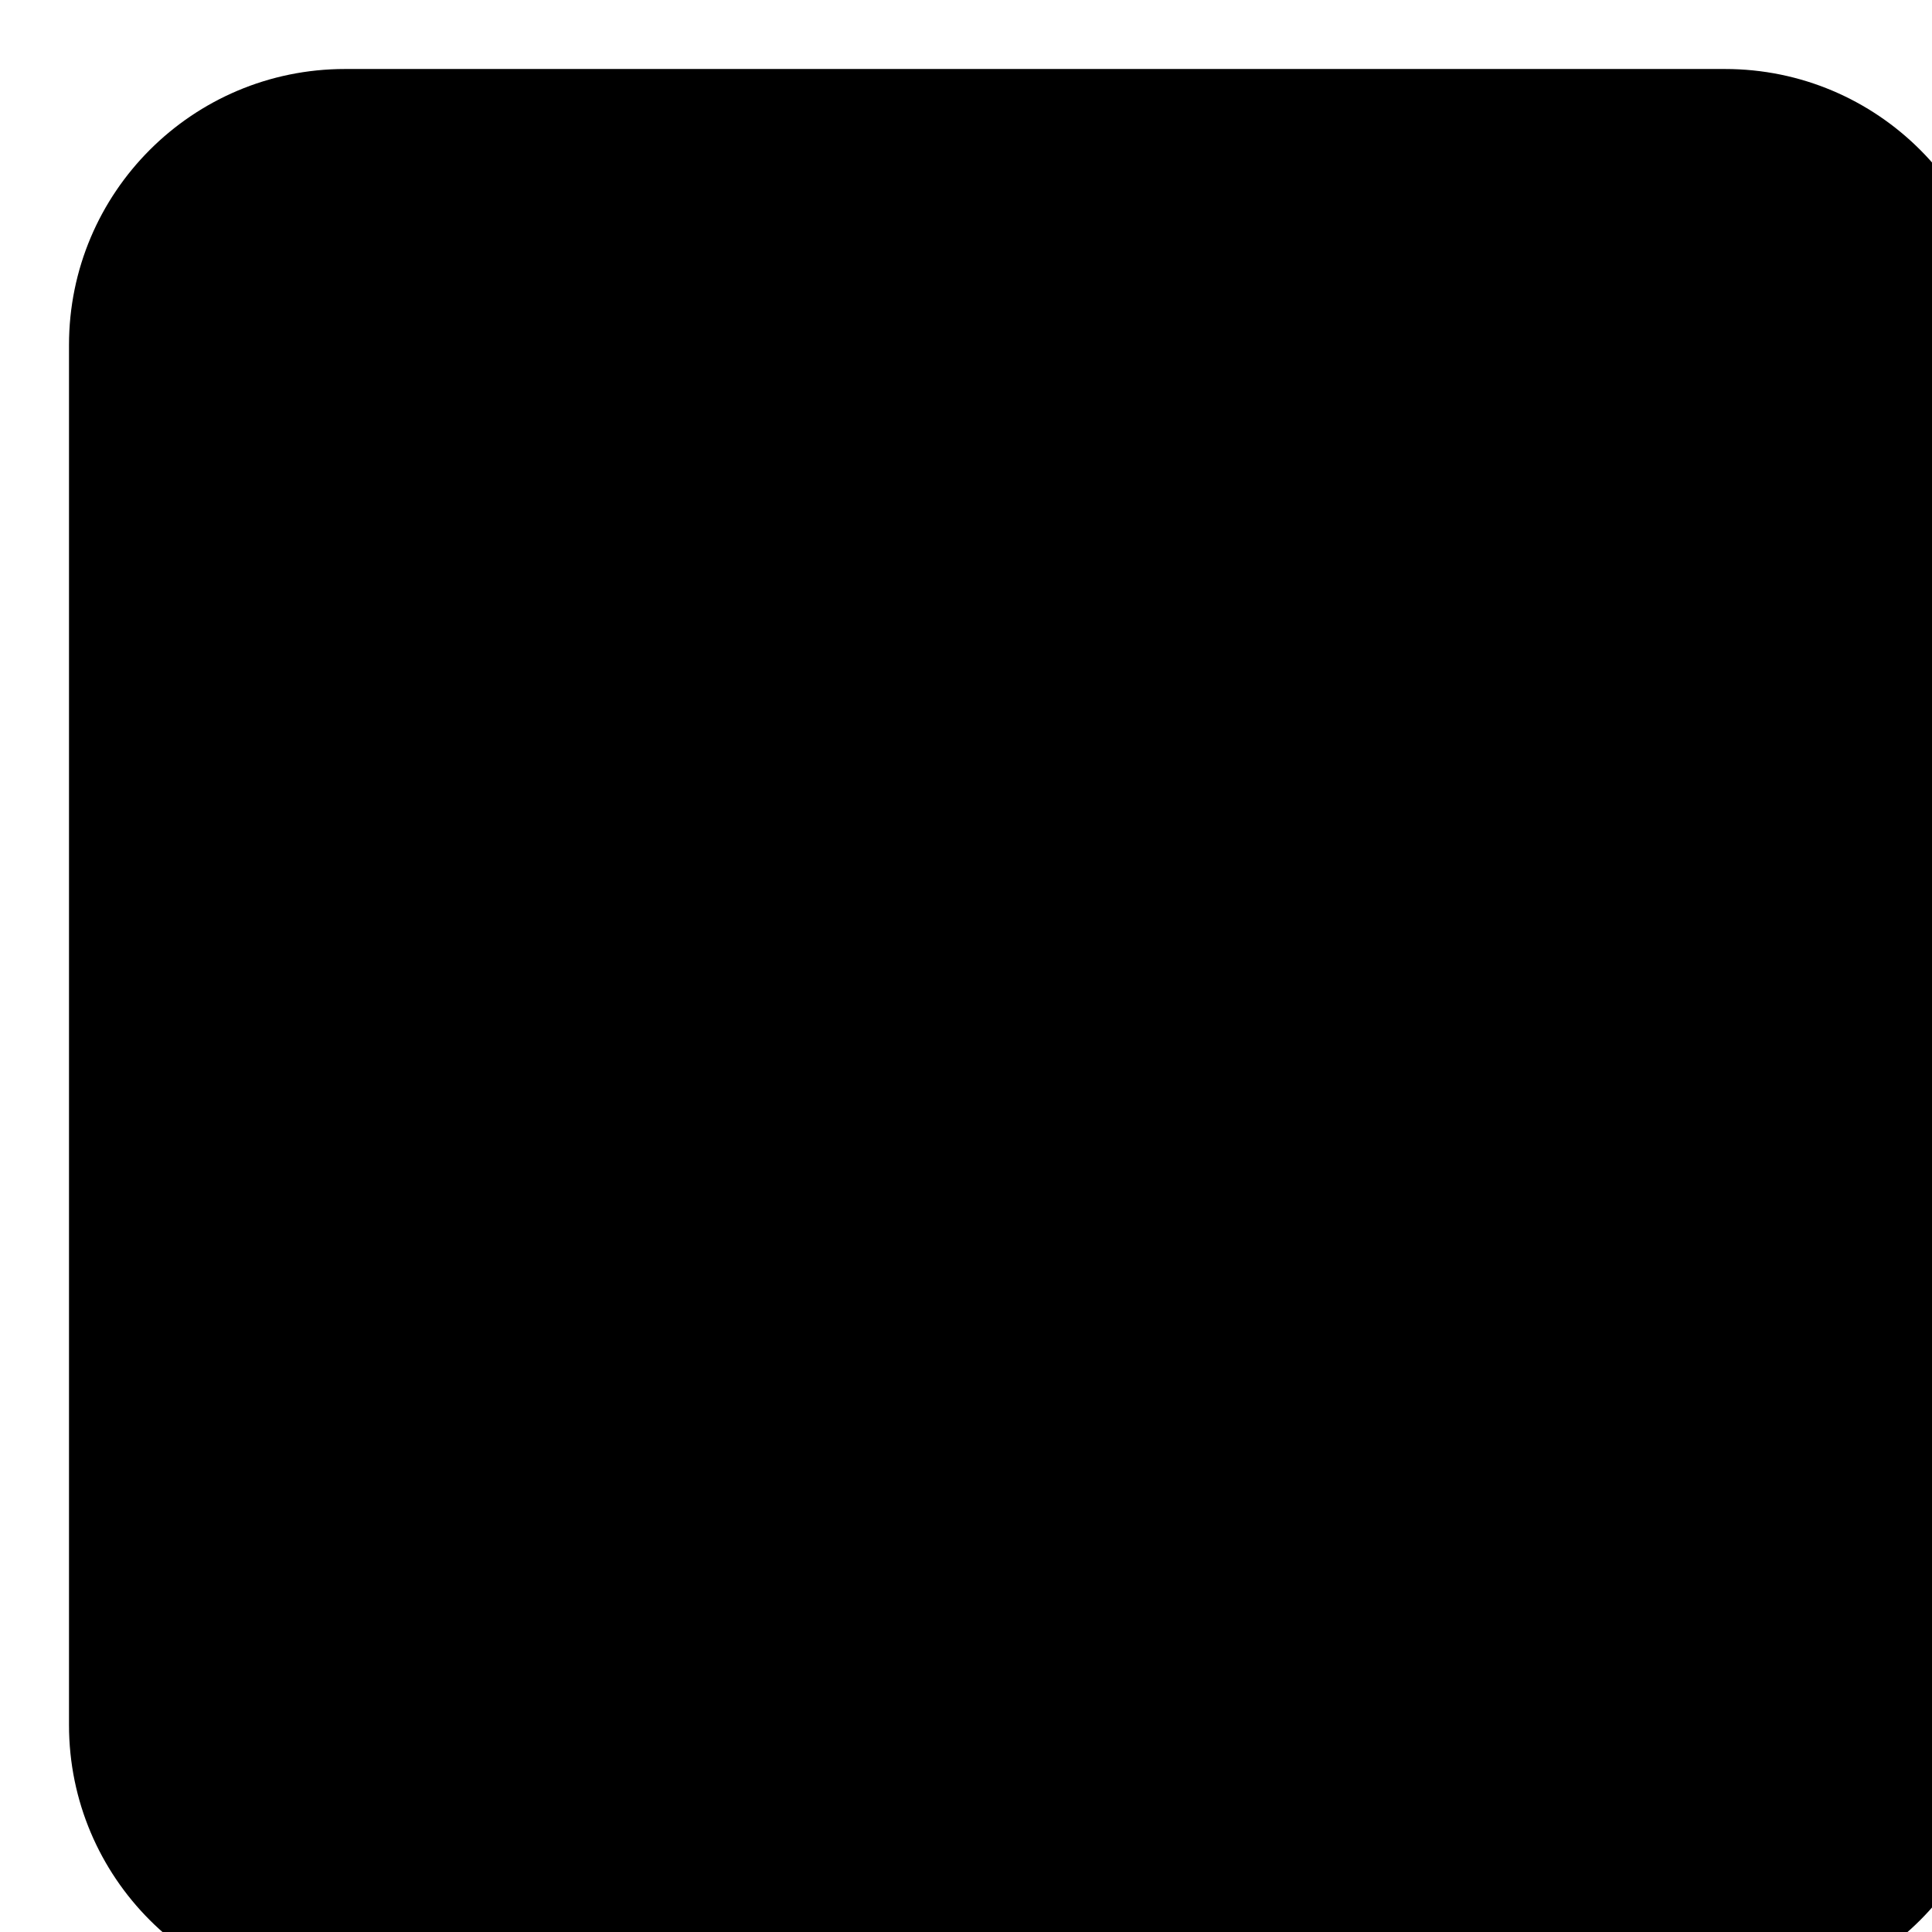
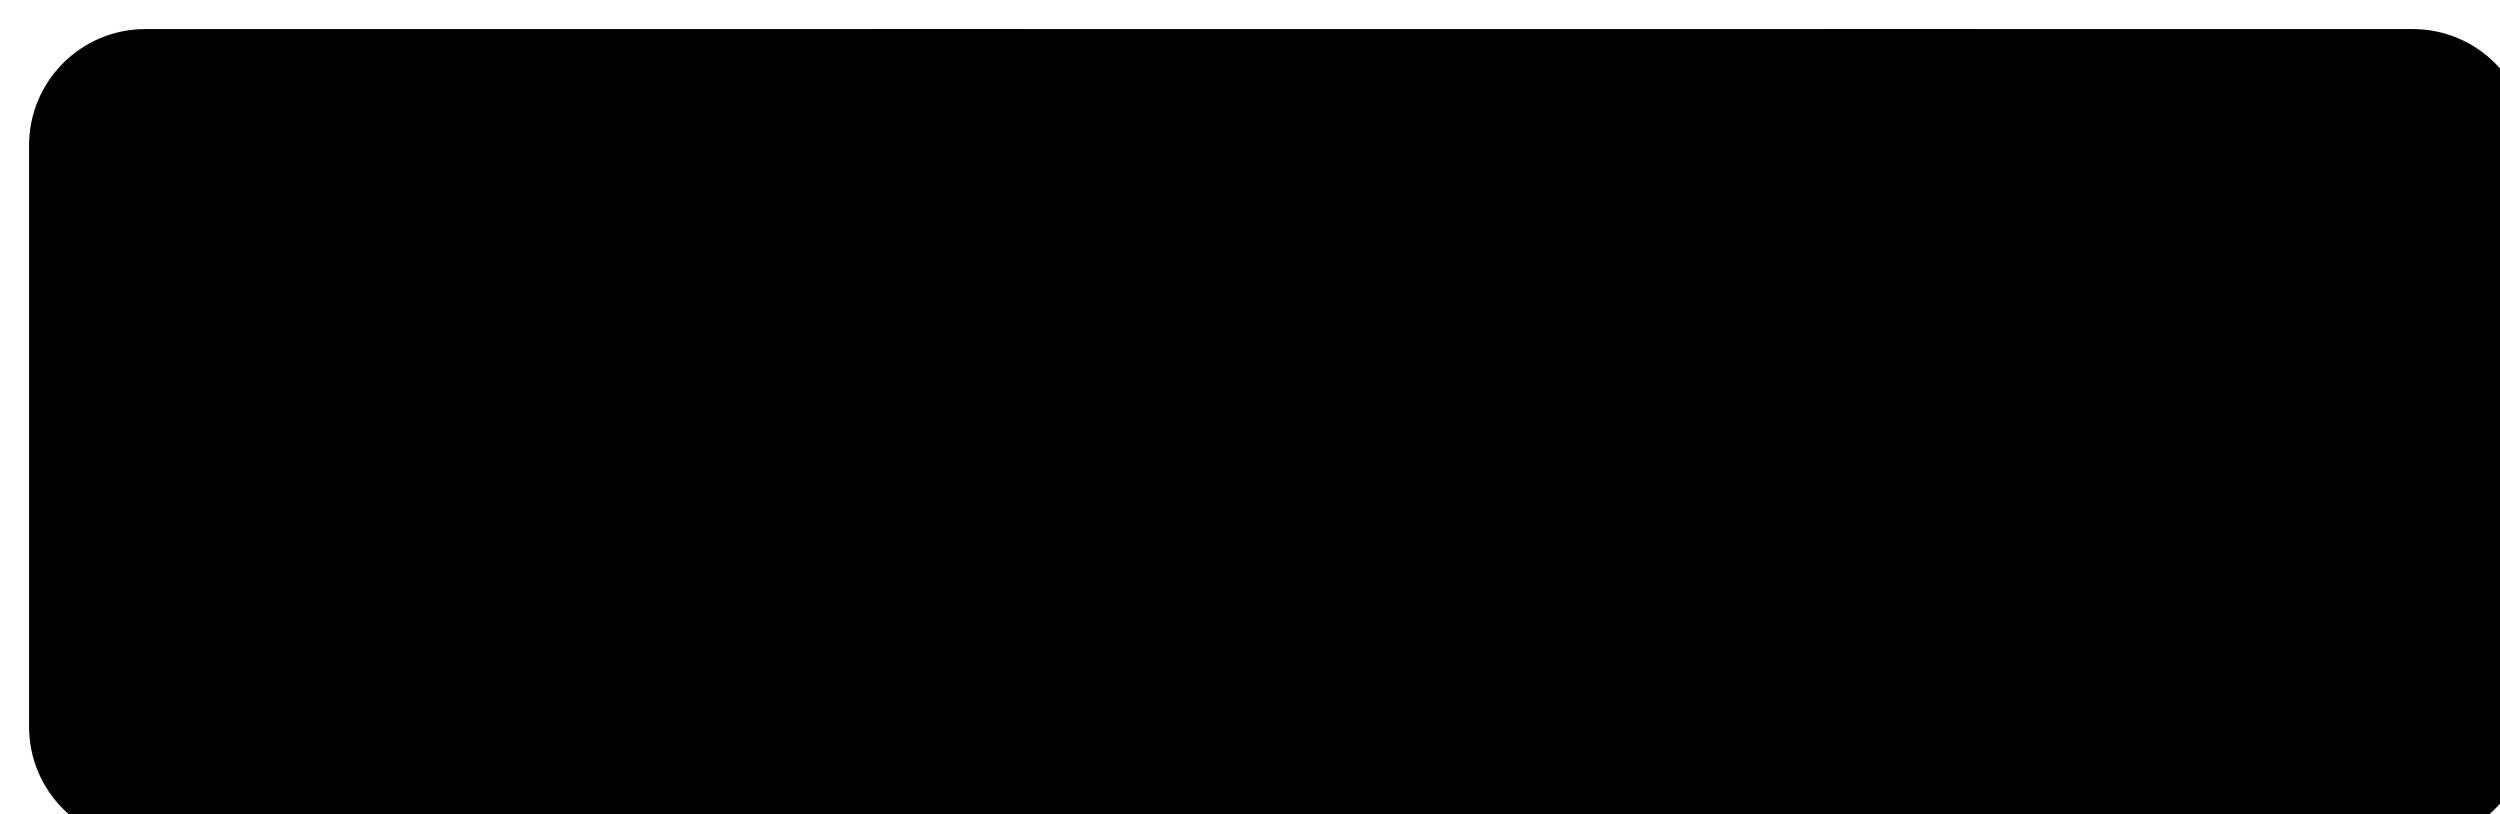
<svg xmlns="http://www.w3.org/2000/svg" class="clickable">
  <g class="replace">
-     <rect x="1" y="1" width="28" height="28" rx="4" class="hfill rfill cline stand" />
-     <path class="normal" style="fill:#000000;" d="m 21.561,10.184 c 0,-0.032 0,-0.032 0,-0.032 C 21.076,9.505 20.495,8.956 19.816,8.439 l 0,0.032 C 19.266,8.891 18.717,9.344 18.2,9.796 17.974,9.667 17.78,9.57 17.586,9.473 17.327,9.344 17.069,9.215 16.778,9.15 16.681,9.118 16.584,9.085 16.487,9.085 16.422,8.374 16.357,7.663 16.261,6.952 15.937,6.887 15.614,6.887 15.259,6.855 c -0.097,0 -0.194,0 -0.259,0 -0.097,0 -0.194,0 -0.259,0 -0.323,0.032 -0.614,0.032 -0.905,0.097 -0.097,0.679 -0.162,1.39 -0.194,2.101 -0.129,0 -0.226,0.032 -0.356,0.065 -0.032,0 -0.065,0 -0.097,0.032 -0.259,0.065 -0.517,0.194 -0.776,0.323 -0.226,0.097 -0.42,0.194 -0.614,0.323 -0.549,-0.452 -1.067,-0.873 -1.616,-1.325 0,0 0,0 -0.032,-0.032 C 10.023,8.536 9.893,8.633 9.796,8.73 9.57,8.891 9.376,9.085 9.215,9.279 8.924,9.538 8.697,9.861 8.439,10.184 c 0,0 0,0 0.032,0 0.42,0.549 0.873,1.067 1.325,1.616 -0.129,0.194 -0.259,0.42 -0.356,0.614 -0.129,0.259 -0.226,0.549 -0.291,0.808 -0.065,0.129 -0.097,0.259 -0.097,0.356 -0.711,0.065 -1.422,0.129 -2.101,0.226 -0.065,0.323 -0.097,0.646 -0.097,1.002 0,0.485 0.032,0.97 0.129,1.422 0.679,0.065 1.357,0.129 2.069,0.194 0,0.129 0.032,0.259 0.097,0.356 0.065,0.291 0.162,0.549 0.291,0.84 0.129,0.226 0.226,0.452 0.388,0.646 -0.452,0.549 -0.905,1.067 -1.325,1.616 0.485,0.679 1.067,1.261 1.745,1.745 l 0,-0.032 c 0.517,-0.42 1.067,-0.873 1.584,-1.325 l 0.032,0 c 0.162,0.097 0.356,0.194 0.517,0.291 0.291,0.129 0.614,0.259 0.905,0.323 0.129,0.032 0.226,0.065 0.323,0.097 0.065,0.679 0.129,1.39 0.226,2.101 0.291,0.032 0.582,0.065 0.905,0.065 0.065,0 0.259,0 0.485,0 0.356,0 0.711,-0.032 1.067,-0.097 0.065,-0.679 0.129,-1.39 0.194,-2.101 0.097,-0.032 0.194,-0.065 0.291,-0.097 l 0,0 c 0.291,-0.065 0.549,-0.162 0.808,-0.291 0.226,-0.097 0.452,-0.226 0.679,-0.388 0,0.032 0,0.032 0.032,0.032 0.517,0.452 1.067,0.905 1.616,1.325 0.097,-0.065 0.194,-0.129 0.323,-0.226 0.194,-0.162 0.388,-0.356 0.549,-0.549 0.291,-0.291 0.582,-0.614 0.84,-0.97 -0.452,-0.549 -0.905,-1.099 -1.357,-1.616 0,-0.032 0,-0.032 0,-0.032 0.097,-0.162 0.194,-0.356 0.291,-0.549 0.097,-0.259 0.226,-0.517 0.291,-0.776 0,-0.032 0,-0.065 0.032,-0.065 0,-0.129 0.032,-0.226 0.065,-0.291 0.711,-0.065 1.422,-0.129 2.101,-0.194 0.065,-0.323 0.065,-0.646 0.097,-0.97 0,-0.097 0,-0.194 0,-0.291 0,-0.065 0,-0.162 0,-0.259 -0.032,-0.323 -0.032,-0.646 -0.097,-0.97 -0.679,-0.065 -1.39,-0.129 -2.101,-0.194 -0.032,-0.097 -0.065,-0.194 -0.065,-0.291 -0.097,-0.291 -0.194,-0.582 -0.323,-0.873 -0.097,-0.194 -0.226,-0.42 -0.323,-0.614 0.42,-0.517 0.873,-1.067 1.325,-1.616 z m -8.63,2.683 c 0.582,-0.614 1.293,-0.905 2.101,-0.873 0.84,-0.032 1.519,0.259 2.133,0.873 0.582,0.582 0.873,1.293 0.873,2.101 0,0.84 -0.291,1.519 -0.873,2.133 -0.614,0.582 -1.293,0.873 -2.133,0.873 -0.808,0 -1.519,-0.291 -2.101,-0.873 -0.582,-0.614 -0.873,-1.293 -0.873,-2.133 0,-0.808 0.291,-1.519 0.873,-2.101 z" />
+     <g class="start">
+       <rect x="1" y="1" width="38" height="28" rx="4" class="hfill rfill cline stand" clip-path="url(#squareclip)" />
+       <path class="normal" style="fill:#000000;" d="m 21.561,10.184 c 0,-0.032 0,-0.032 0,-0.032 C 21.076,9.505 20.495,8.956 19.816,8.439 l 0,0.032 C 19.266,8.891 18.717,9.344 18.2,9.796 17.974,9.667 17.78,9.57 17.586,9.473 17.327,9.344 17.069,9.215 16.778,9.15 16.681,9.118 16.584,9.085 16.487,9.085 16.422,8.374 16.357,7.663 16.261,6.952 15.937,6.887 15.614,6.887 15.259,6.855 c -0.097,0 -0.194,0 -0.259,0 -0.097,0 -0.194,0 -0.259,0 -0.323,0.032 -0.614,0.032 -0.905,0.097 -0.097,0.679 -0.162,1.39 -0.194,2.101 -0.129,0 -0.226,0.032 -0.356,0.065 -0.032,0 -0.065,0 -0.097,0.032 -0.259,0.065 -0.517,0.194 -0.776,0.323 -0.226,0.097 -0.42,0.194 -0.614,0.323 -0.549,-0.452 -1.067,-0.873 -1.616,-1.325 0,0 0,0 -0.032,-0.032 C 10.023,8.536 9.893,8.633 9.796,8.73 9.57,8.891 9.376,9.085 9.215,9.279 8.924,9.538 8.697,9.861 8.439,10.184 c 0,0 0,0 0.032,0 0.42,0.549 0.873,1.067 1.325,1.616 -0.129,0.194 -0.259,0.42 -0.356,0.614 -0.129,0.259 -0.226,0.549 -0.291,0.808 -0.065,0.129 -0.097,0.259 -0.097,0.356 -0.711,0.065 -1.422,0.129 -2.101,0.226 -0.065,0.323 -0.097,0.646 -0.097,1.002 0,0.485 0.032,0.97 0.129,1.422 0.679,0.065 1.357,0.129 2.069,0.194 0,0.129 0.032,0.259 0.097,0.356 0.065,0.291 0.162,0.549 0.291,0.84 0.129,0.226 0.226,0.452 0.388,0.646 -0.452,0.549 -0.905,1.067 -1.325,1.616 0.485,0.679 1.067,1.261 1.745,1.745 l 0,-0.032 c 0.517,-0.42 1.067,-0.873 1.584,-1.325 l 0.032,0 c 0.162,0.097 0.356,0.194 0.517,0.291 0.291,0.129 0.614,0.259 0.905,0.323 0.129,0.032 0.226,0.065 0.323,0.097 0.065,0.679 0.129,1.39 0.226,2.101 0.291,0.032 0.582,0.065 0.905,0.065 0.065,0 0.259,0 0.485,0 0.356,0 0.711,-0.032 1.067,-0.097 0.065,-0.679 0.129,-1.39 0.194,-2.101 0.097,-0.032 0.194,-0.065 0.291,-0.097 l 0,0 c 0.291,-0.065 0.549,-0.162 0.808,-0.291 0.226,-0.097 0.452,-0.226 0.679,-0.388 0,0.032 0,0.032 0.032,0.032 0.517,0.452 1.067,0.905 1.616,1.325 0.097,-0.065 0.194,-0.129 0.323,-0.226 0.194,-0.162 0.388,-0.356 0.549,-0.549 0.291,-0.291 0.582,-0.614 0.84,-0.97 -0.452,-0.549 -0.905,-1.099 -1.357,-1.616 0,-0.032 0,-0.032 0,-0.032 0.097,-0.162 0.194,-0.356 0.291,-0.549 0.097,-0.259 0.226,-0.517 0.291,-0.776 0,-0.032 0,-0.065 0.032,-0.065 0,-0.129 0.032,-0.226 0.065,-0.291 0.711,-0.065 1.422,-0.129 2.101,-0.194 0.065,-0.323 0.065,-0.646 0.097,-0.97 0,-0.097 0,-0.194 0,-0.291 0,-0.065 0,-0.162 0,-0.259 -0.032,-0.323 -0.032,-0.646 -0.097,-0.97 -0.679,-0.065 -1.39,-0.129 -2.101,-0.194 -0.032,-0.097 -0.065,-0.194 -0.065,-0.291 -0.097,-0.291 -0.194,-0.582 -0.323,-0.873 -0.097,-0.194 -0.226,-0.42 -0.323,-0.614 0.42,-0.517 0.873,-1.067 1.325,-1.616 z m -8.63,2.683 c 0.582,-0.614 1.293,-0.905 2.101,-0.873 0.84,-0.032 1.519,0.259 2.133,0.873 0.582,0.582 0.873,1.293 0.873,2.101 0,0.84 -0.291,1.519 -0.873,2.133 -0.614,0.582 -1.293,0.873 -2.133,0.873 -0.808,0 -1.519,-0.291 -2.101,-0.873 -0.582,-0.614 -0.873,-1.293 -0.873,-2.133 0,-0.808 0.291,-1.519 0.873,-2.101 z" />
+     </g>
+     <g class="middle" transform="translate(29,0)">
+       <rect x="1" y="1" width="38" height="28" class="hfill rfill standwithout" />
+       <line x1="1" y1="1" x2="28" y2="1" class="standline cline" />
+       <line x1="1" y1="29" x2="29" y2="29" class="standline cline" />
+     </g>
+     <g class="end" transform="translate(58,0)">
+       <rect x="1" y="1" width="28" height="28" rx="4" class="hfill rfill cline stand" />
+       <path class="normal" style="fill:#000000;" d="m 21.561,10.184 c 0,-0.032 0,-0.032 0,-0.032 C 21.076,9.505 20.495,8.956 19.816,8.439 l 0,0.032 C 19.266,8.891 18.717,9.344 18.2,9.796 17.974,9.667 17.78,9.57 17.586,9.473 17.327,9.344 17.069,9.215 16.778,9.15 16.681,9.118 16.584,9.085 16.487,9.085 16.422,8.374 16.357,7.663 16.261,6.952 15.937,6.887 15.614,6.887 15.259,6.855 c -0.097,0 -0.194,0 -0.259,0 -0.097,0 -0.194,0 -0.259,0 -0.323,0.032 -0.614,0.032 -0.905,0.097 -0.097,0.679 -0.162,1.39 -0.194,2.101 -0.129,0 -0.226,0.032 -0.356,0.065 -0.032,0 -0.065,0 -0.097,0.032 -0.259,0.065 -0.517,0.194 -0.776,0.323 -0.226,0.097 -0.42,0.194 -0.614,0.323 -0.549,-0.452 -1.067,-0.873 -1.616,-1.325 0,0 0,0 -0.032,-0.032 C 10.023,8.536 9.893,8.633 9.796,8.73 9.57,8.891 9.376,9.085 9.215,9.279 8.924,9.538 8.697,9.861 8.439,10.184 c 0,0 0,0 0.032,0 0.42,0.549 0.873,1.067 1.325,1.616 -0.129,0.194 -0.259,0.42 -0.356,0.614 -0.129,0.259 -0.226,0.549 -0.291,0.808 -0.065,0.129 -0.097,0.259 -0.097,0.356 -0.711,0.065 -1.422,0.129 -2.101,0.226 -0.065,0.323 -0.097,0.646 -0.097,1.002 0,0.485 0.032,0.97 0.129,1.422 0.679,0.065 1.357,0.129 2.069,0.194 0,0.129 0.032,0.259 0.097,0.356 0.065,0.291 0.162,0.549 0.291,0.84 0.129,0.226 0.226,0.452 0.388,0.646 -0.452,0.549 -0.905,1.067 -1.325,1.616 0.485,0.679 1.067,1.261 1.745,1.745 l 0,-0.032 c 0.517,-0.42 1.067,-0.873 1.584,-1.325 l 0.032,0 c 0.162,0.097 0.356,0.194 0.517,0.291 0.291,0.129 0.614,0.259 0.905,0.323 0.129,0.032 0.226,0.065 0.323,0.097 0.065,0.679 0.129,1.39 0.226,2.101 0.291,0.032 0.582,0.065 0.905,0.065 0.065,0 0.259,0 0.485,0 0.356,0 0.711,-0.032 1.067,-0.097 0.065,-0.679 0.129,-1.39 0.194,-2.101 0.097,-0.032 0.194,-0.065 0.291,-0.097 l 0,0 c 0.291,-0.065 0.549,-0.162 0.808,-0.291 0.226,-0.097 0.452,-0.226 0.679,-0.388 0,0.032 0,0.032 0.032,0.032 0.517,0.452 1.067,0.905 1.616,1.325 0.097,-0.065 0.194,-0.129 0.323,-0.226 0.194,-0.162 0.388,-0.356 0.549,-0.549 0.291,-0.291 0.582,-0.614 0.84,-0.97 -0.452,-0.549 -0.905,-1.099 -1.357,-1.616 0,-0.032 0,-0.032 0,-0.032 0.097,-0.162 0.194,-0.356 0.291,-0.549 0.097,-0.259 0.226,-0.517 0.291,-0.776 0,-0.032 0,-0.065 0.032,-0.065 0,-0.129 0.032,-0.226 0.065,-0.291 0.711,-0.065 1.422,-0.129 2.101,-0.194 0.065,-0.323 0.065,-0.646 0.097,-0.97 0,-0.097 0,-0.194 0,-0.291 0,-0.065 0,-0.162 0,-0.259 -0.032,-0.323 -0.032,-0.646 -0.097,-0.97 -0.679,-0.065 -1.39,-0.129 -2.101,-0.194 -0.032,-0.097 -0.065,-0.194 -0.065,-0.291 -0.097,-0.291 -0.194,-0.582 -0.323,-0.873 -0.097,-0.194 -0.226,-0.42 -0.323,-0.614 0.42,-0.517 0.873,-1.067 1.325,-1.616 z m -8.63,2.683 c 0.582,-0.614 1.293,-0.905 2.101,-0.873 0.84,-0.032 1.519,0.259 2.133,0.873 0.582,0.582 0.873,1.293 0.873,2.101 0,0.84 -0.291,1.519 -0.873,2.133 -0.614,0.582 -1.293,0.873 -2.133,0.873 -0.808,0 -1.519,-0.291 -2.101,-0.873 -0.582,-0.614 -0.873,-1.293 -0.873,-2.133 0,-0.808 0.291,-1.519 0.873,-2.101 z" />
+     </g>
  </g>
</svg>
